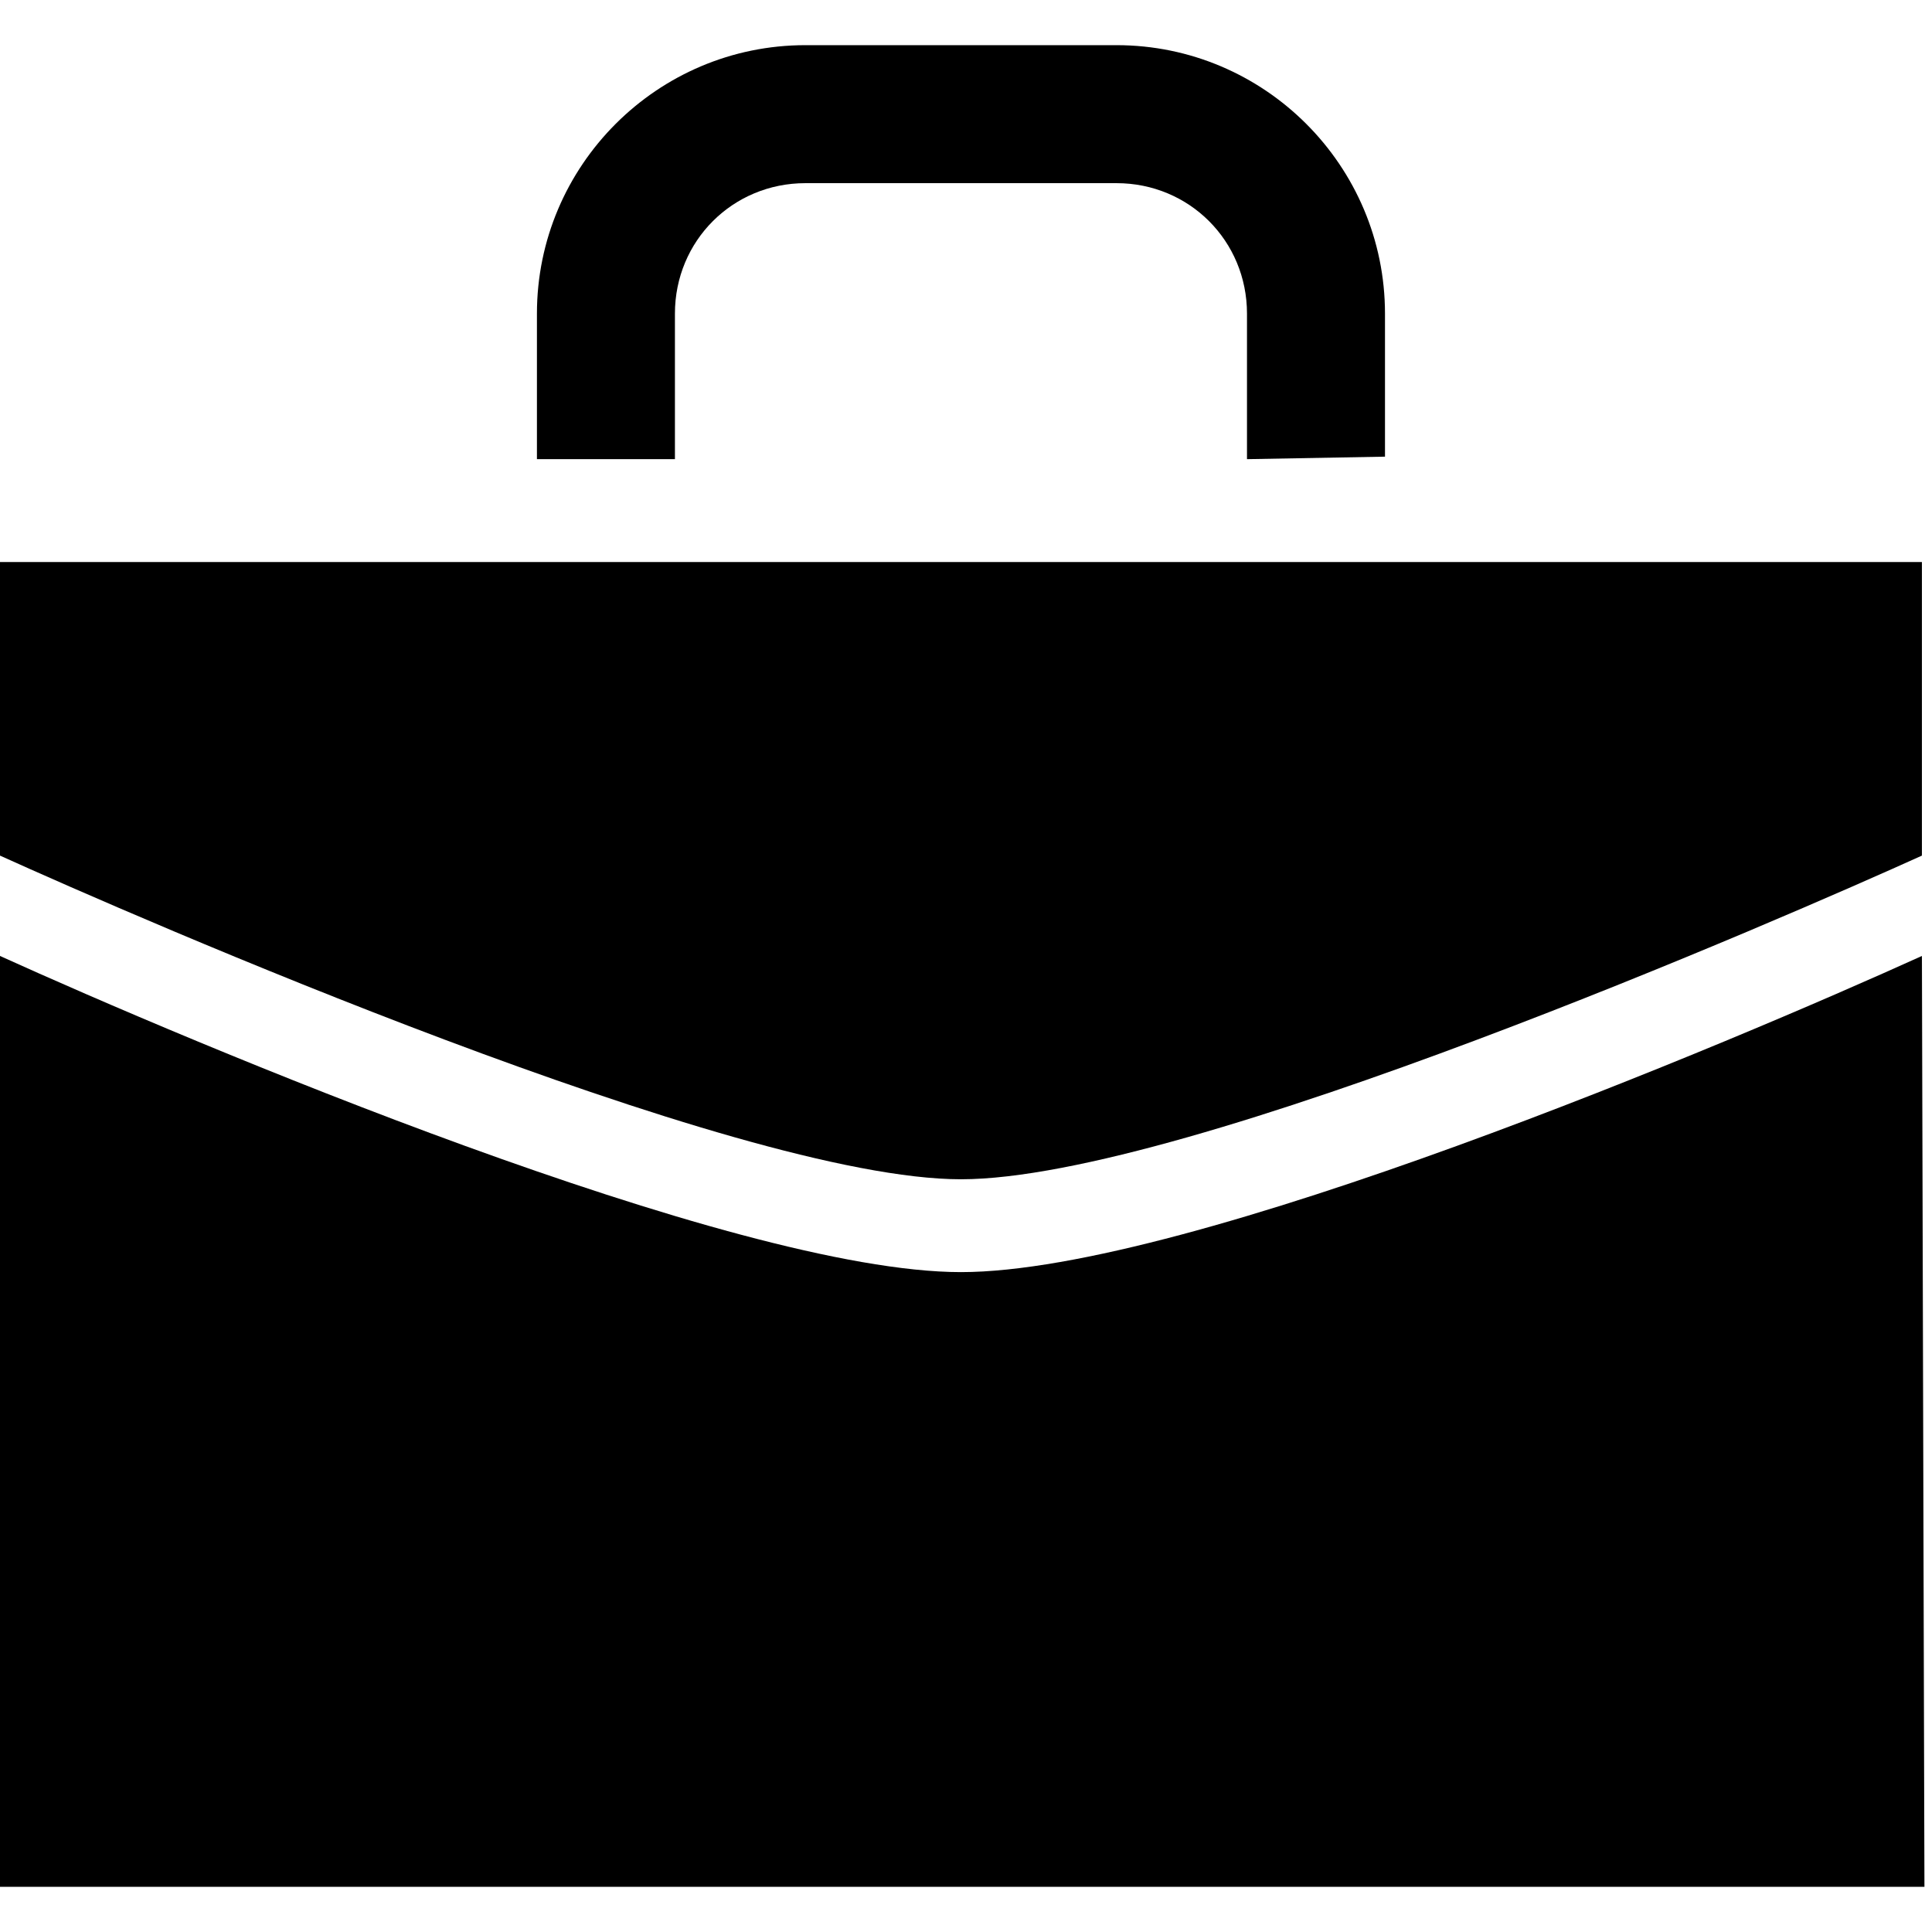
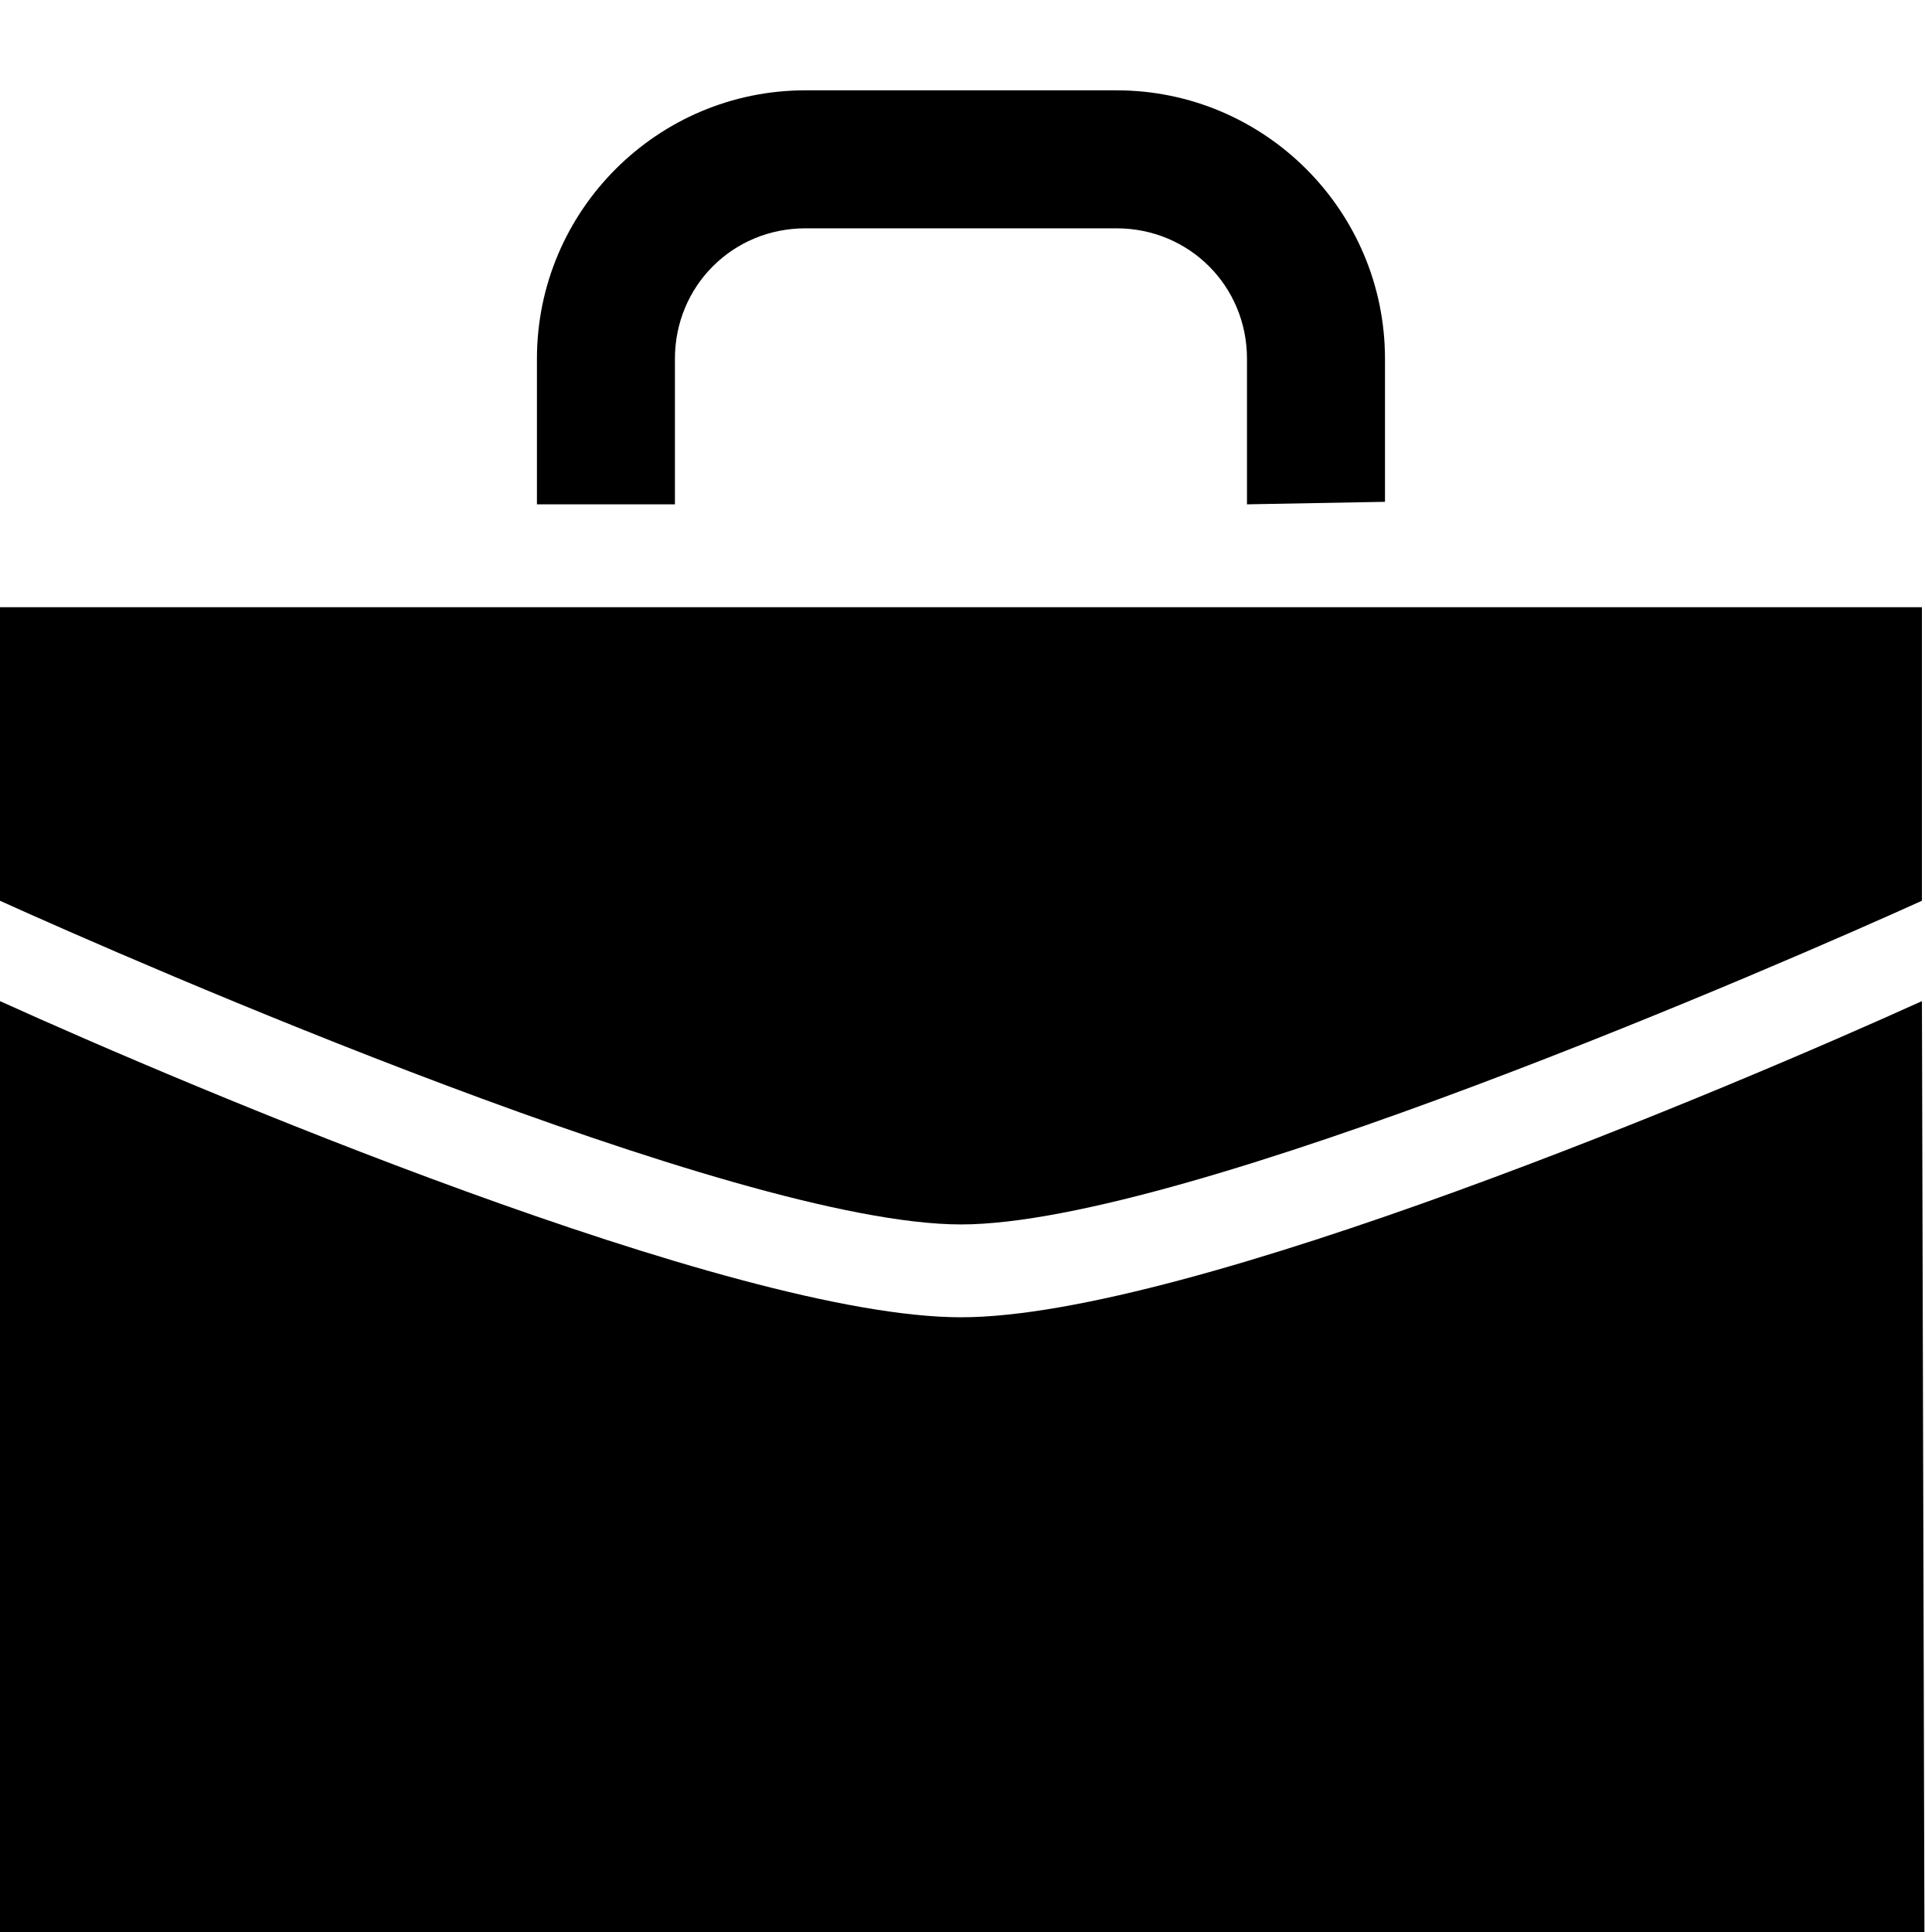
<svg xmlns="http://www.w3.org/2000/svg" version="1.1" id="Layer_1" x="0px" y="0px" viewBox="0 0 76.7 77" style="enable-background:new 0 0 76.7 77;" xml:space="preserve">
  <g>
-     <path d="M55.2,18.2v-5.7c0-5.9-4.8-10.7-10.7-10.7H32.1c-5.9,0-10.7,4.8-10.7,10.7v5.8h5.5v-5.8c0-2.9,2.3-5.2,5.2-5.2h12.4   c2.9,0,5.2,2.3,5.2,5.2v5.8L55.2,18.2L55.2,18.2z" />
-     <path d="M76.6,38.1c-7.5,3.4-29.2,12.6-38.3,12.6S7.5,41.5,0,38.1v37.1h76.7L76.6,38.1L76.6,38.1z" />
-     <path d="M76.6,34.1V22.4H0v11.7C5.3,36.5,29.3,47,38.3,47S71.3,36.5,76.6,34.1z" />
+     <path d="M55.2,20v-5.7c0-5.9-4.8-10.7-10.7-10.7H32.1c-5.9,0-10.7,4.8-10.7,10.7v5.8h5.5v-5.8c0-2.9,2.3-5.2,5.2-5.2h12.4   c2.9,0,5.2,2.3,5.2,5.2v5.8L55.2,20L55.2,20z" />
+     <path d="M76.6,39.9c-7.5,3.4-29.2,12.6-38.3,12.6S7.5,43.3,0,39.9V77h76.7L76.6,39.9L76.6,39.9z" />
+     <path d="M76.6,35.9V24.2H0v11.7c5.3,2.4,29.3,12.9,38.3,12.9S71.3,38.3,76.6,35.9z" />
  </g>
</svg>
